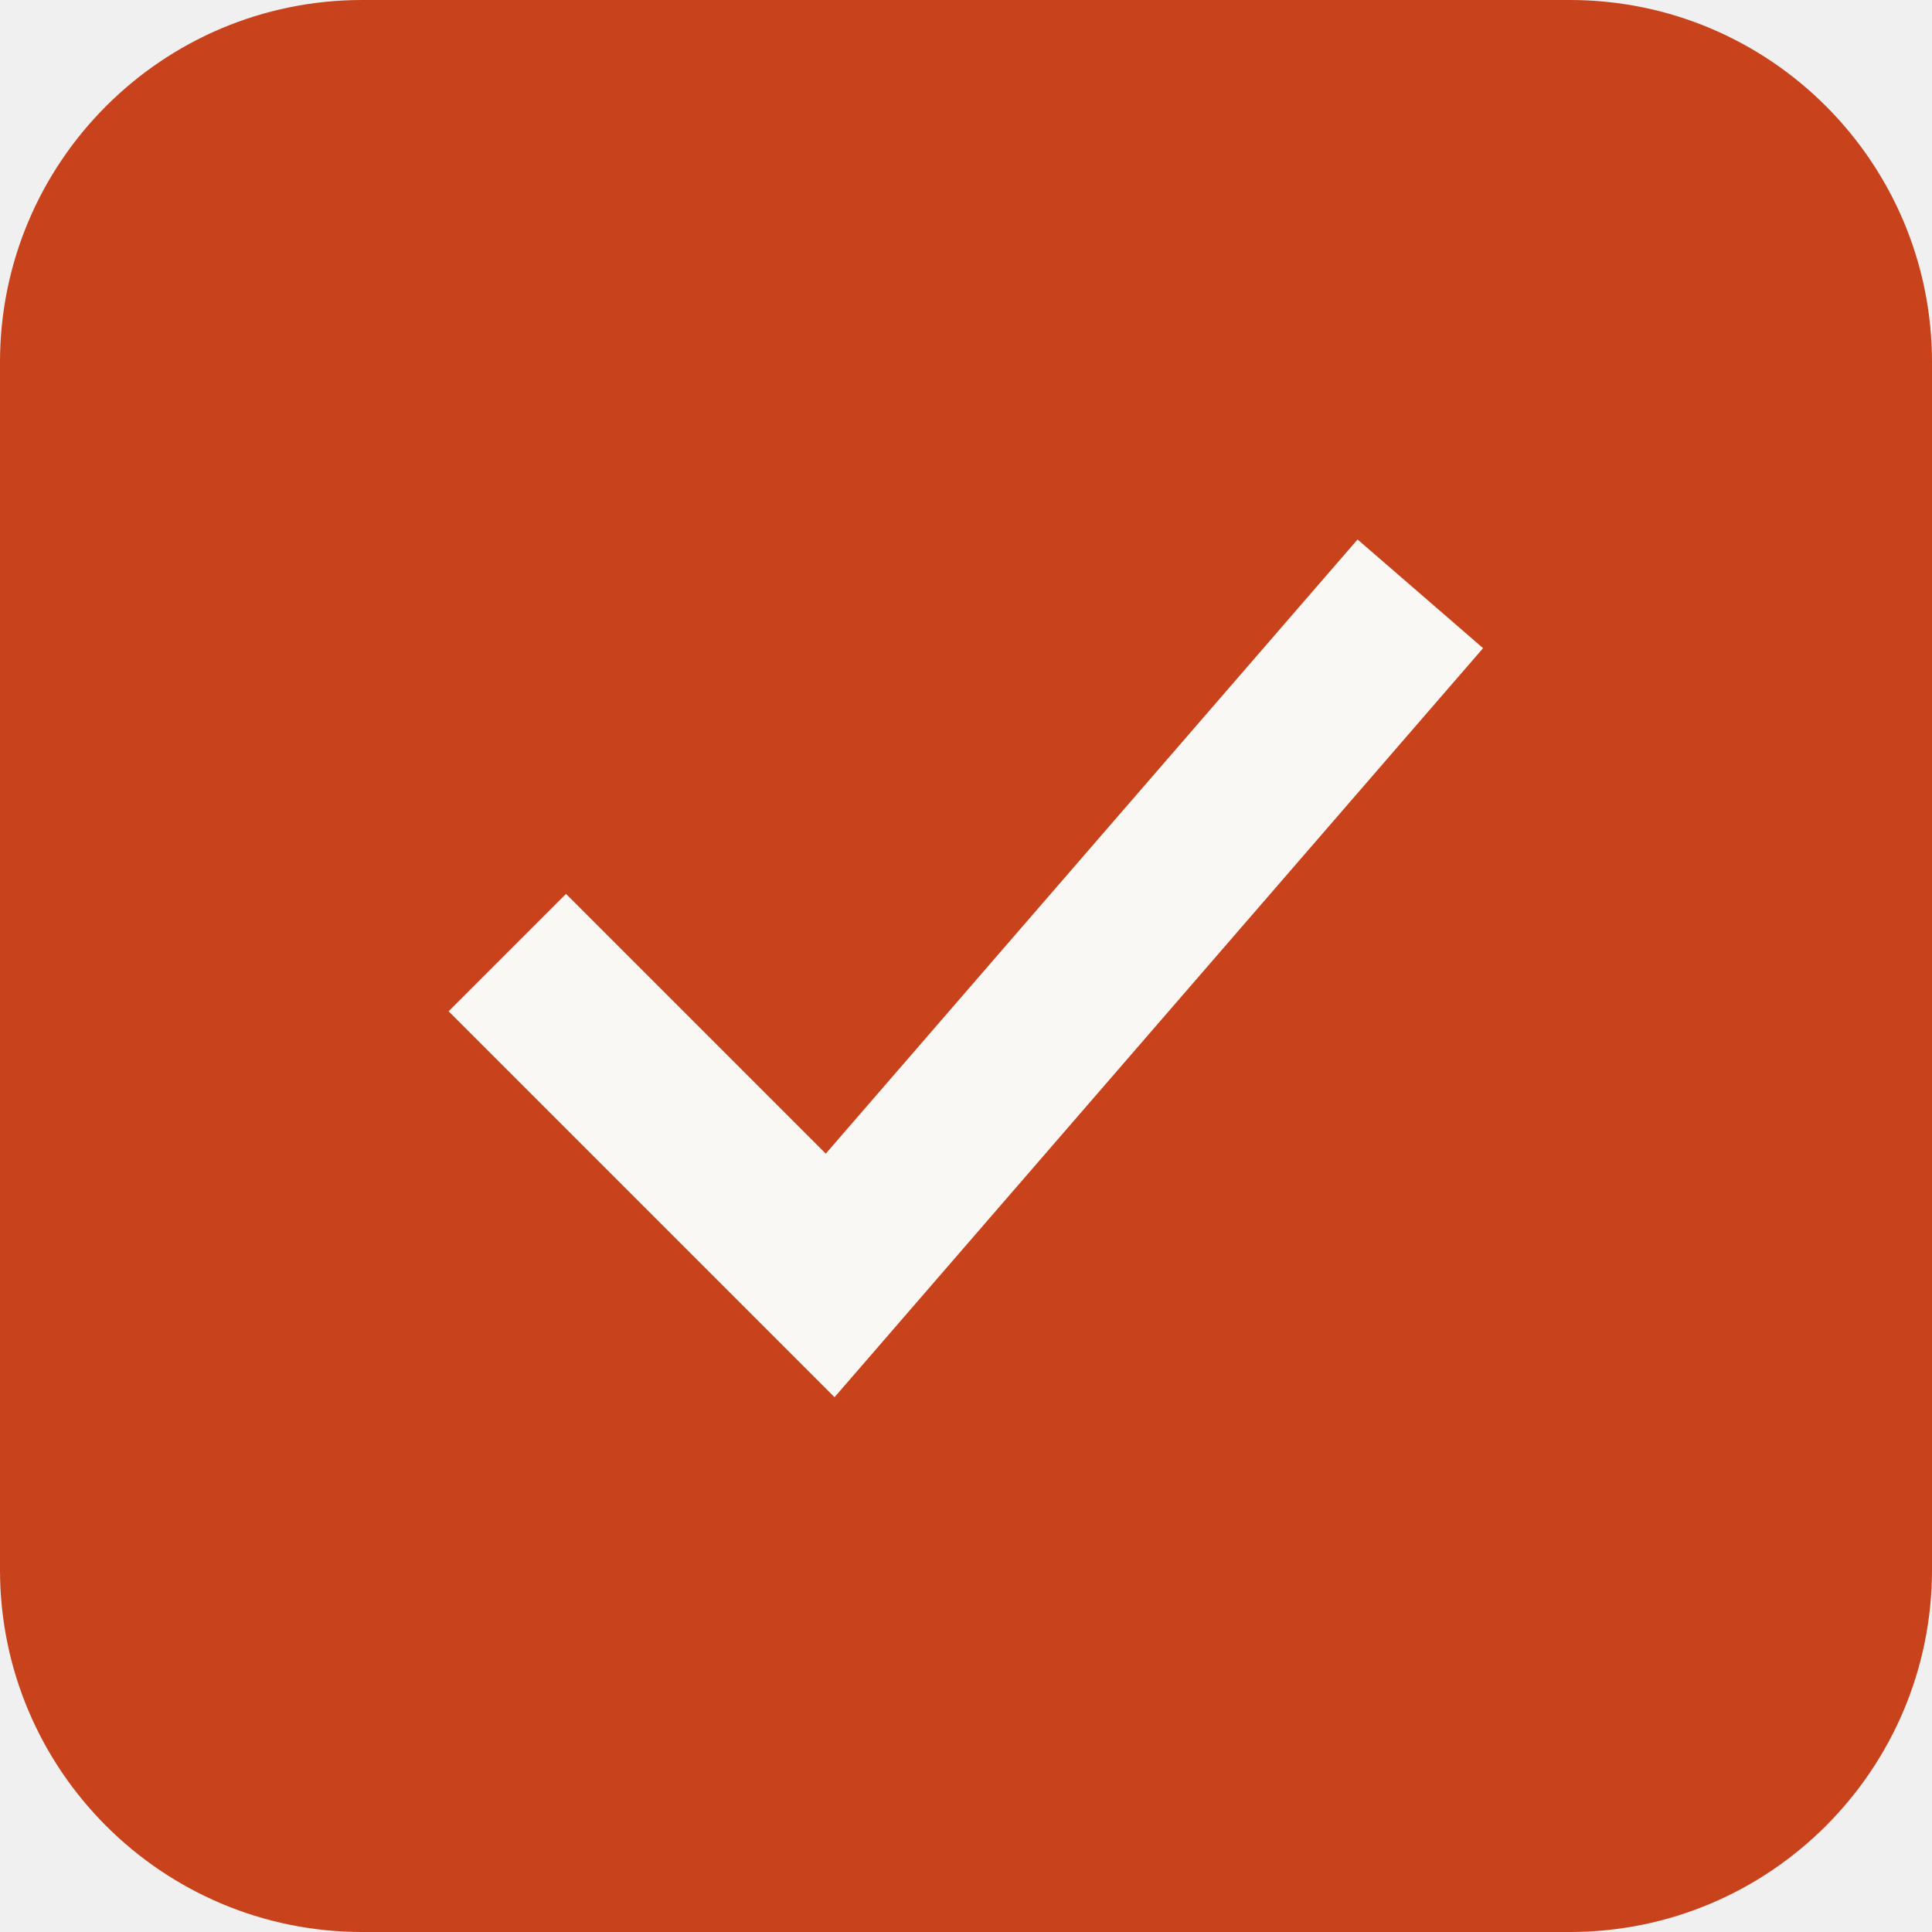
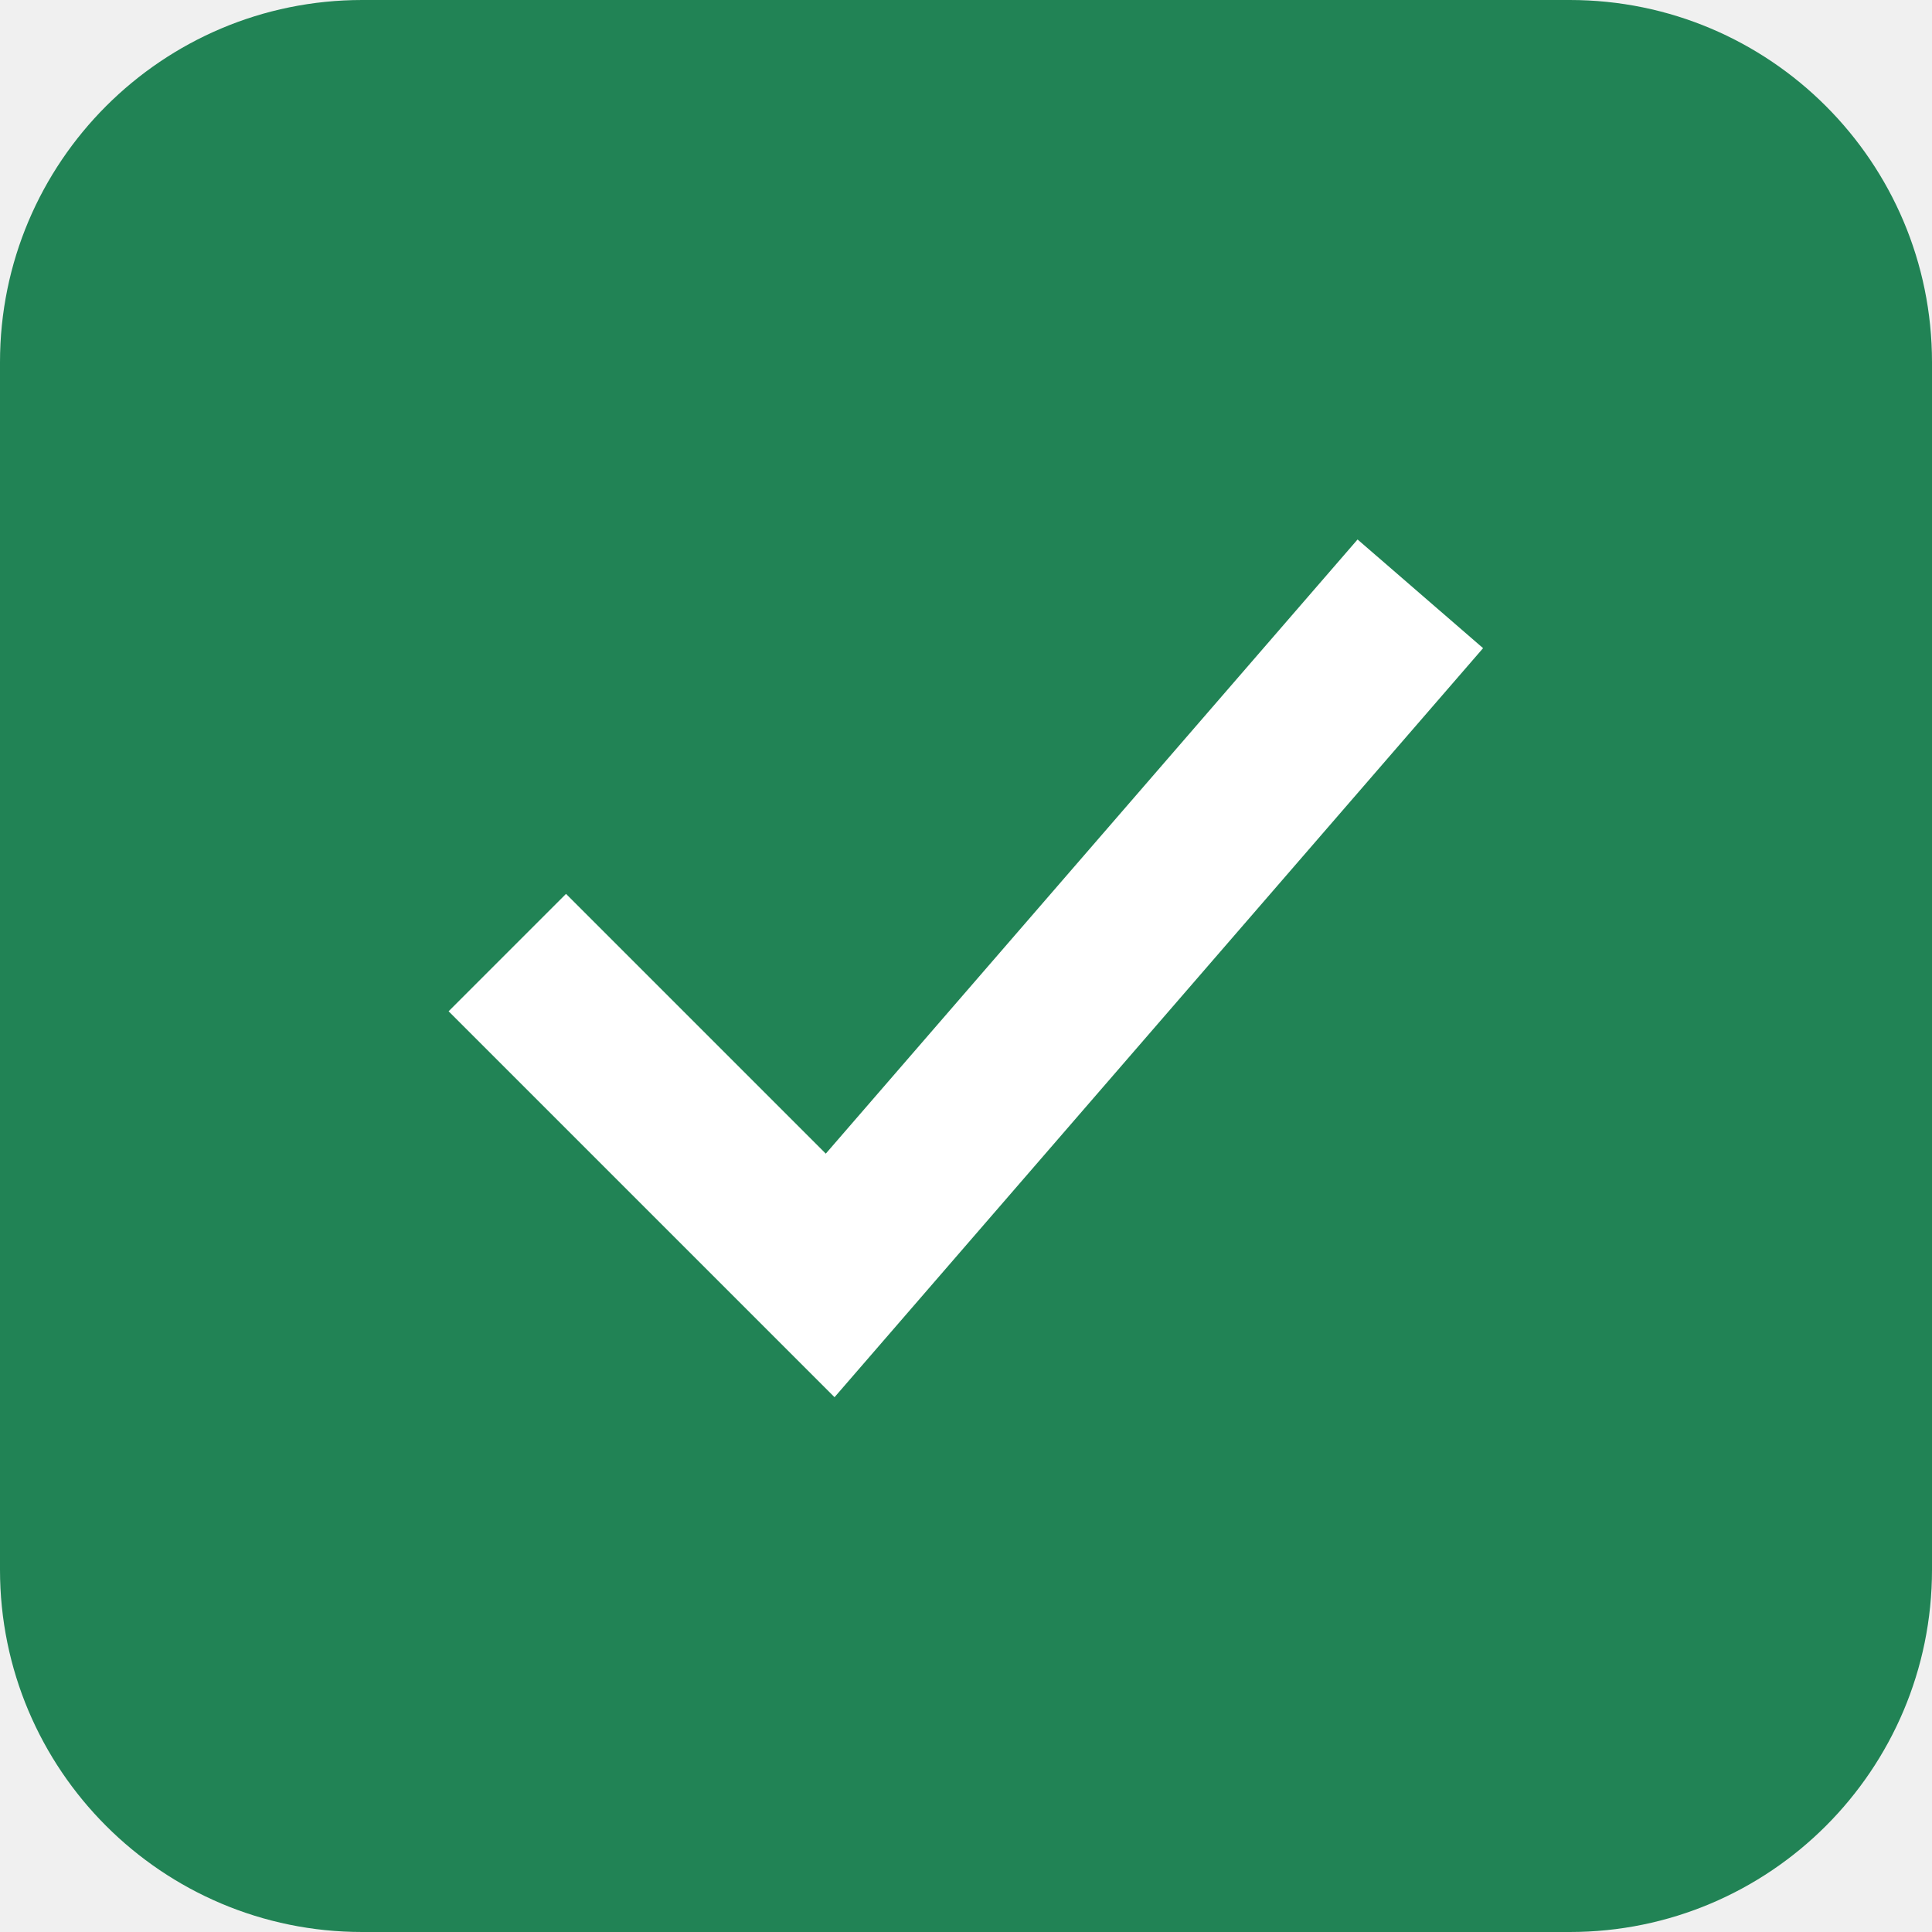
<svg xmlns="http://www.w3.org/2000/svg" viewBox="0 0 512 512">
-   <rect width="512" height="512" rx="96" fill="#c8421b" />
-   <path d="M150 268 l70 70 l142 -164" fill="none" stroke="#faf8f4" stroke-width="44" stroke-linecap="square" stroke-linejoin="miter" />
+   <rect width="512" height="512" rx="96" fill="#218355" />
+   <path d="M150 268 l70 70 l142 -164" fill="none" stroke="#ffffff" stroke-width="44" stroke-linecap="square" stroke-linejoin="miter" />
</svg>
